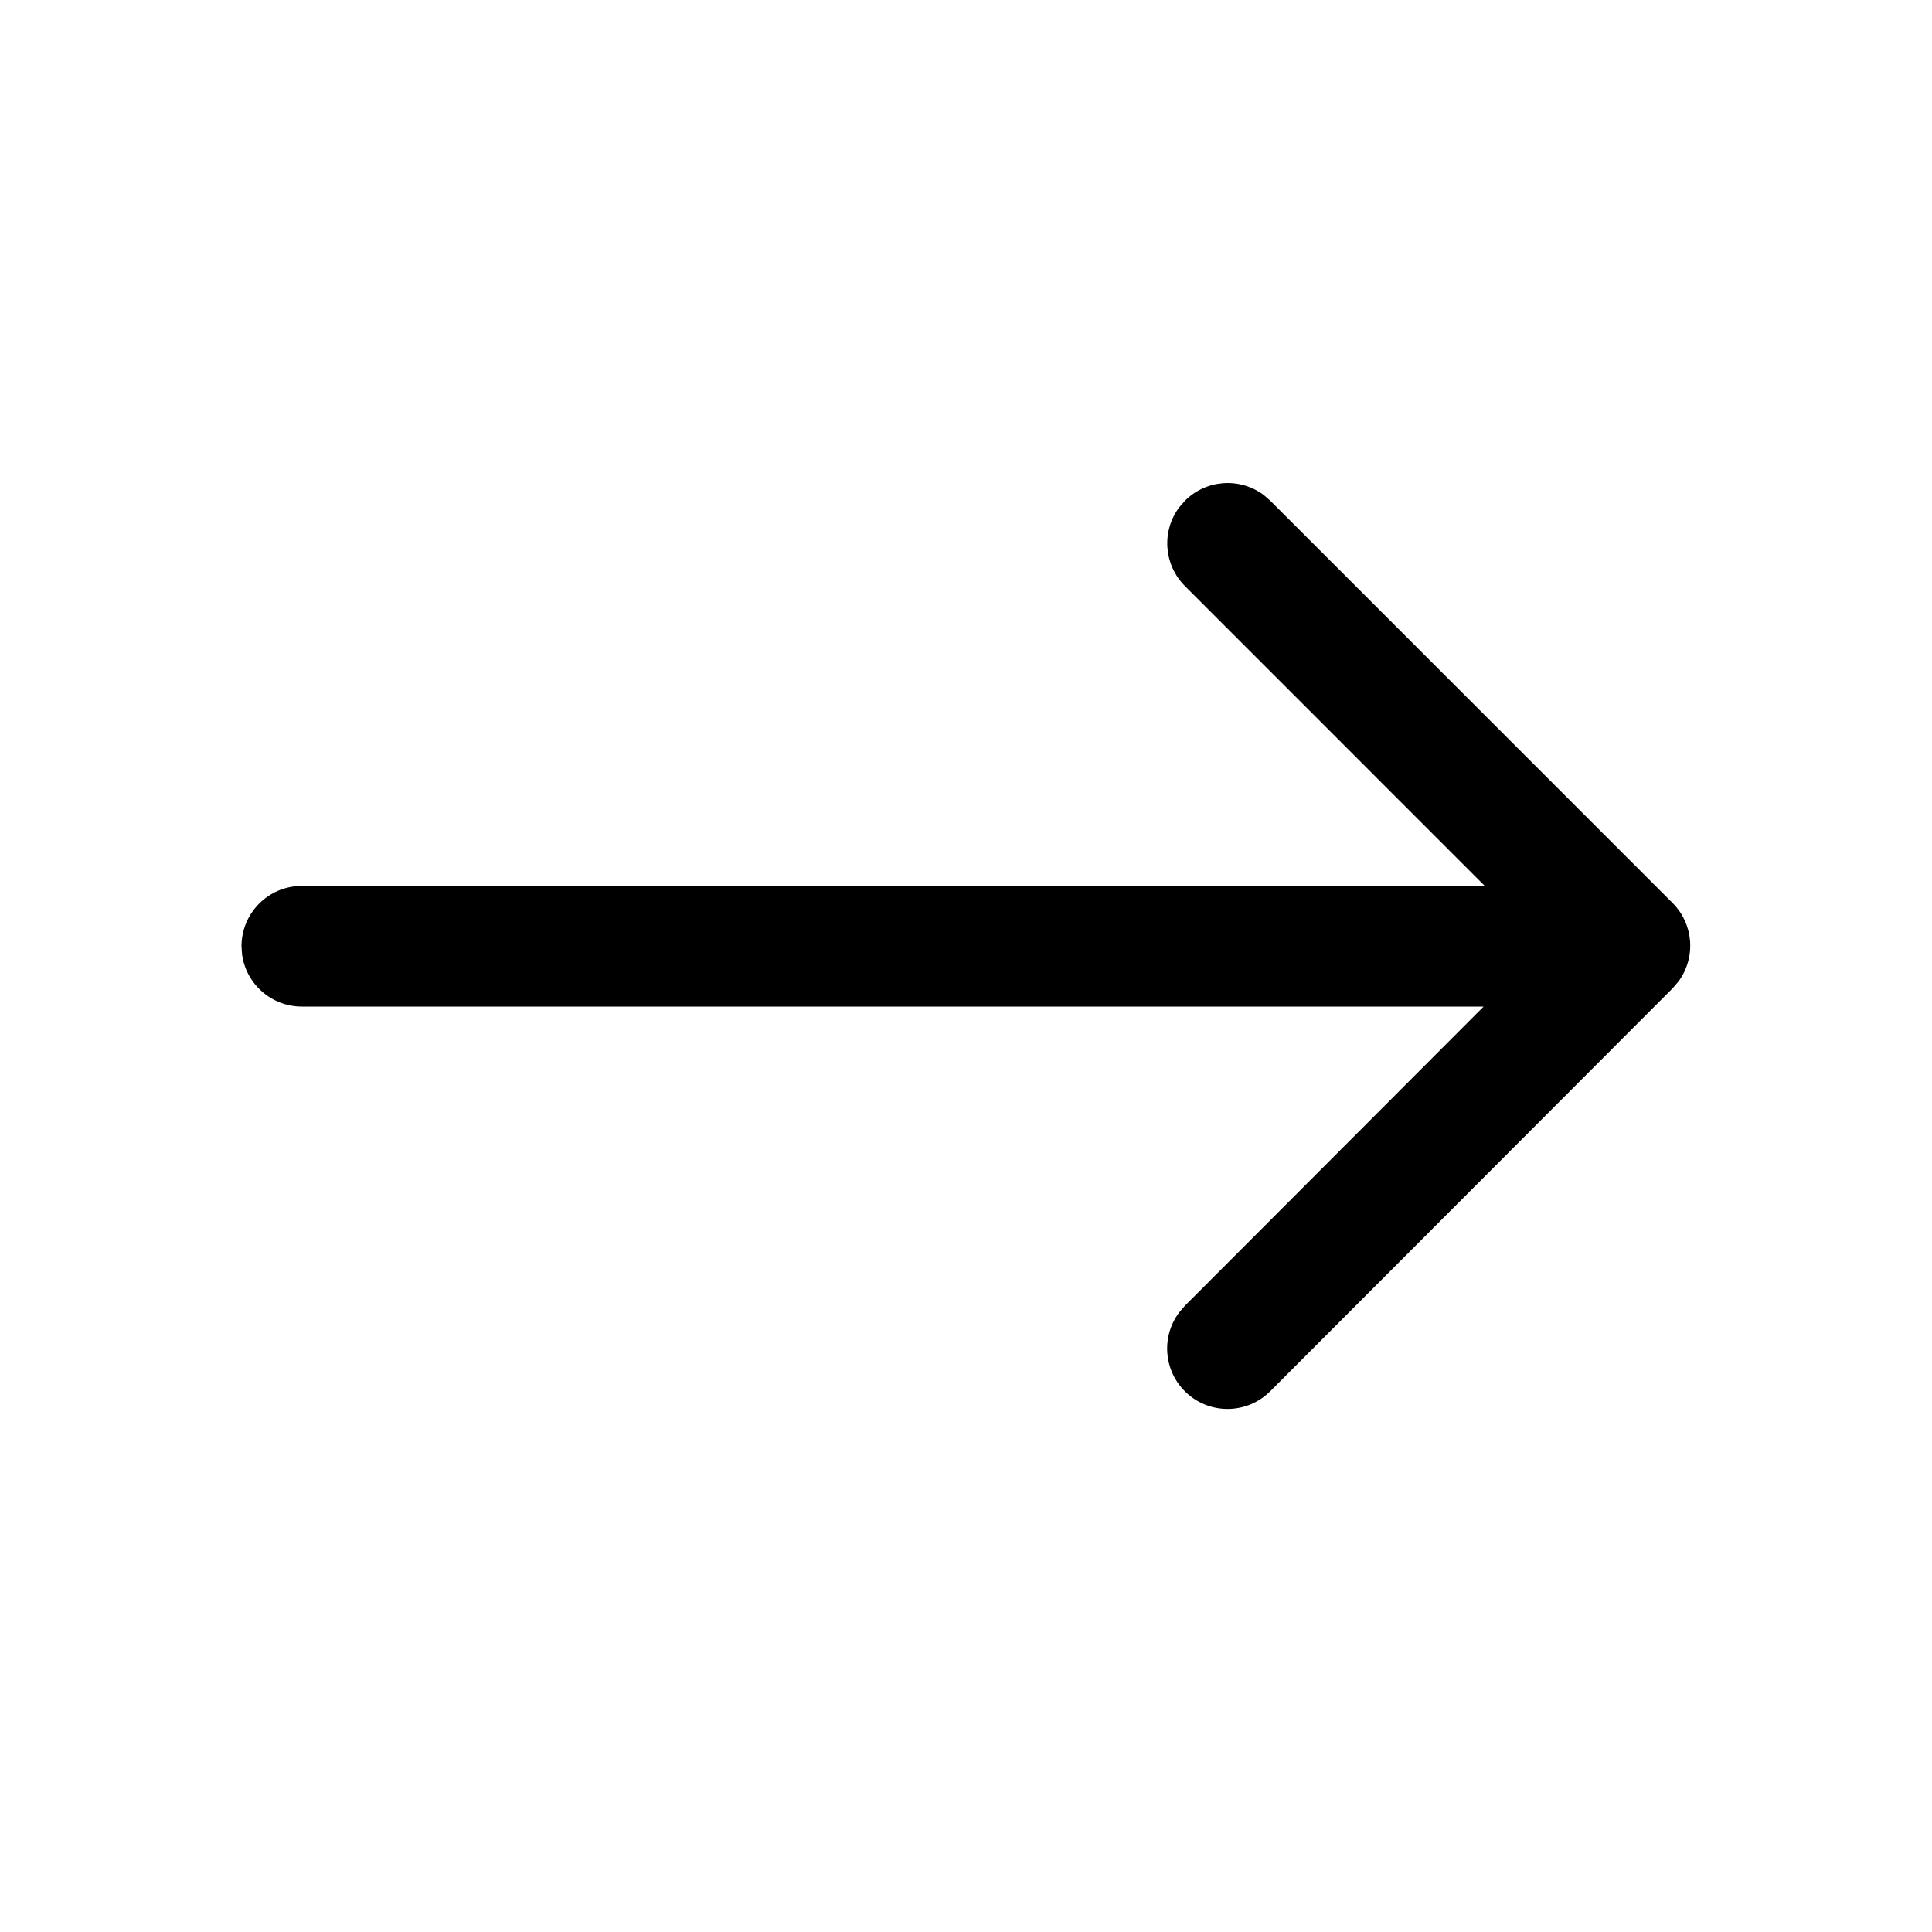
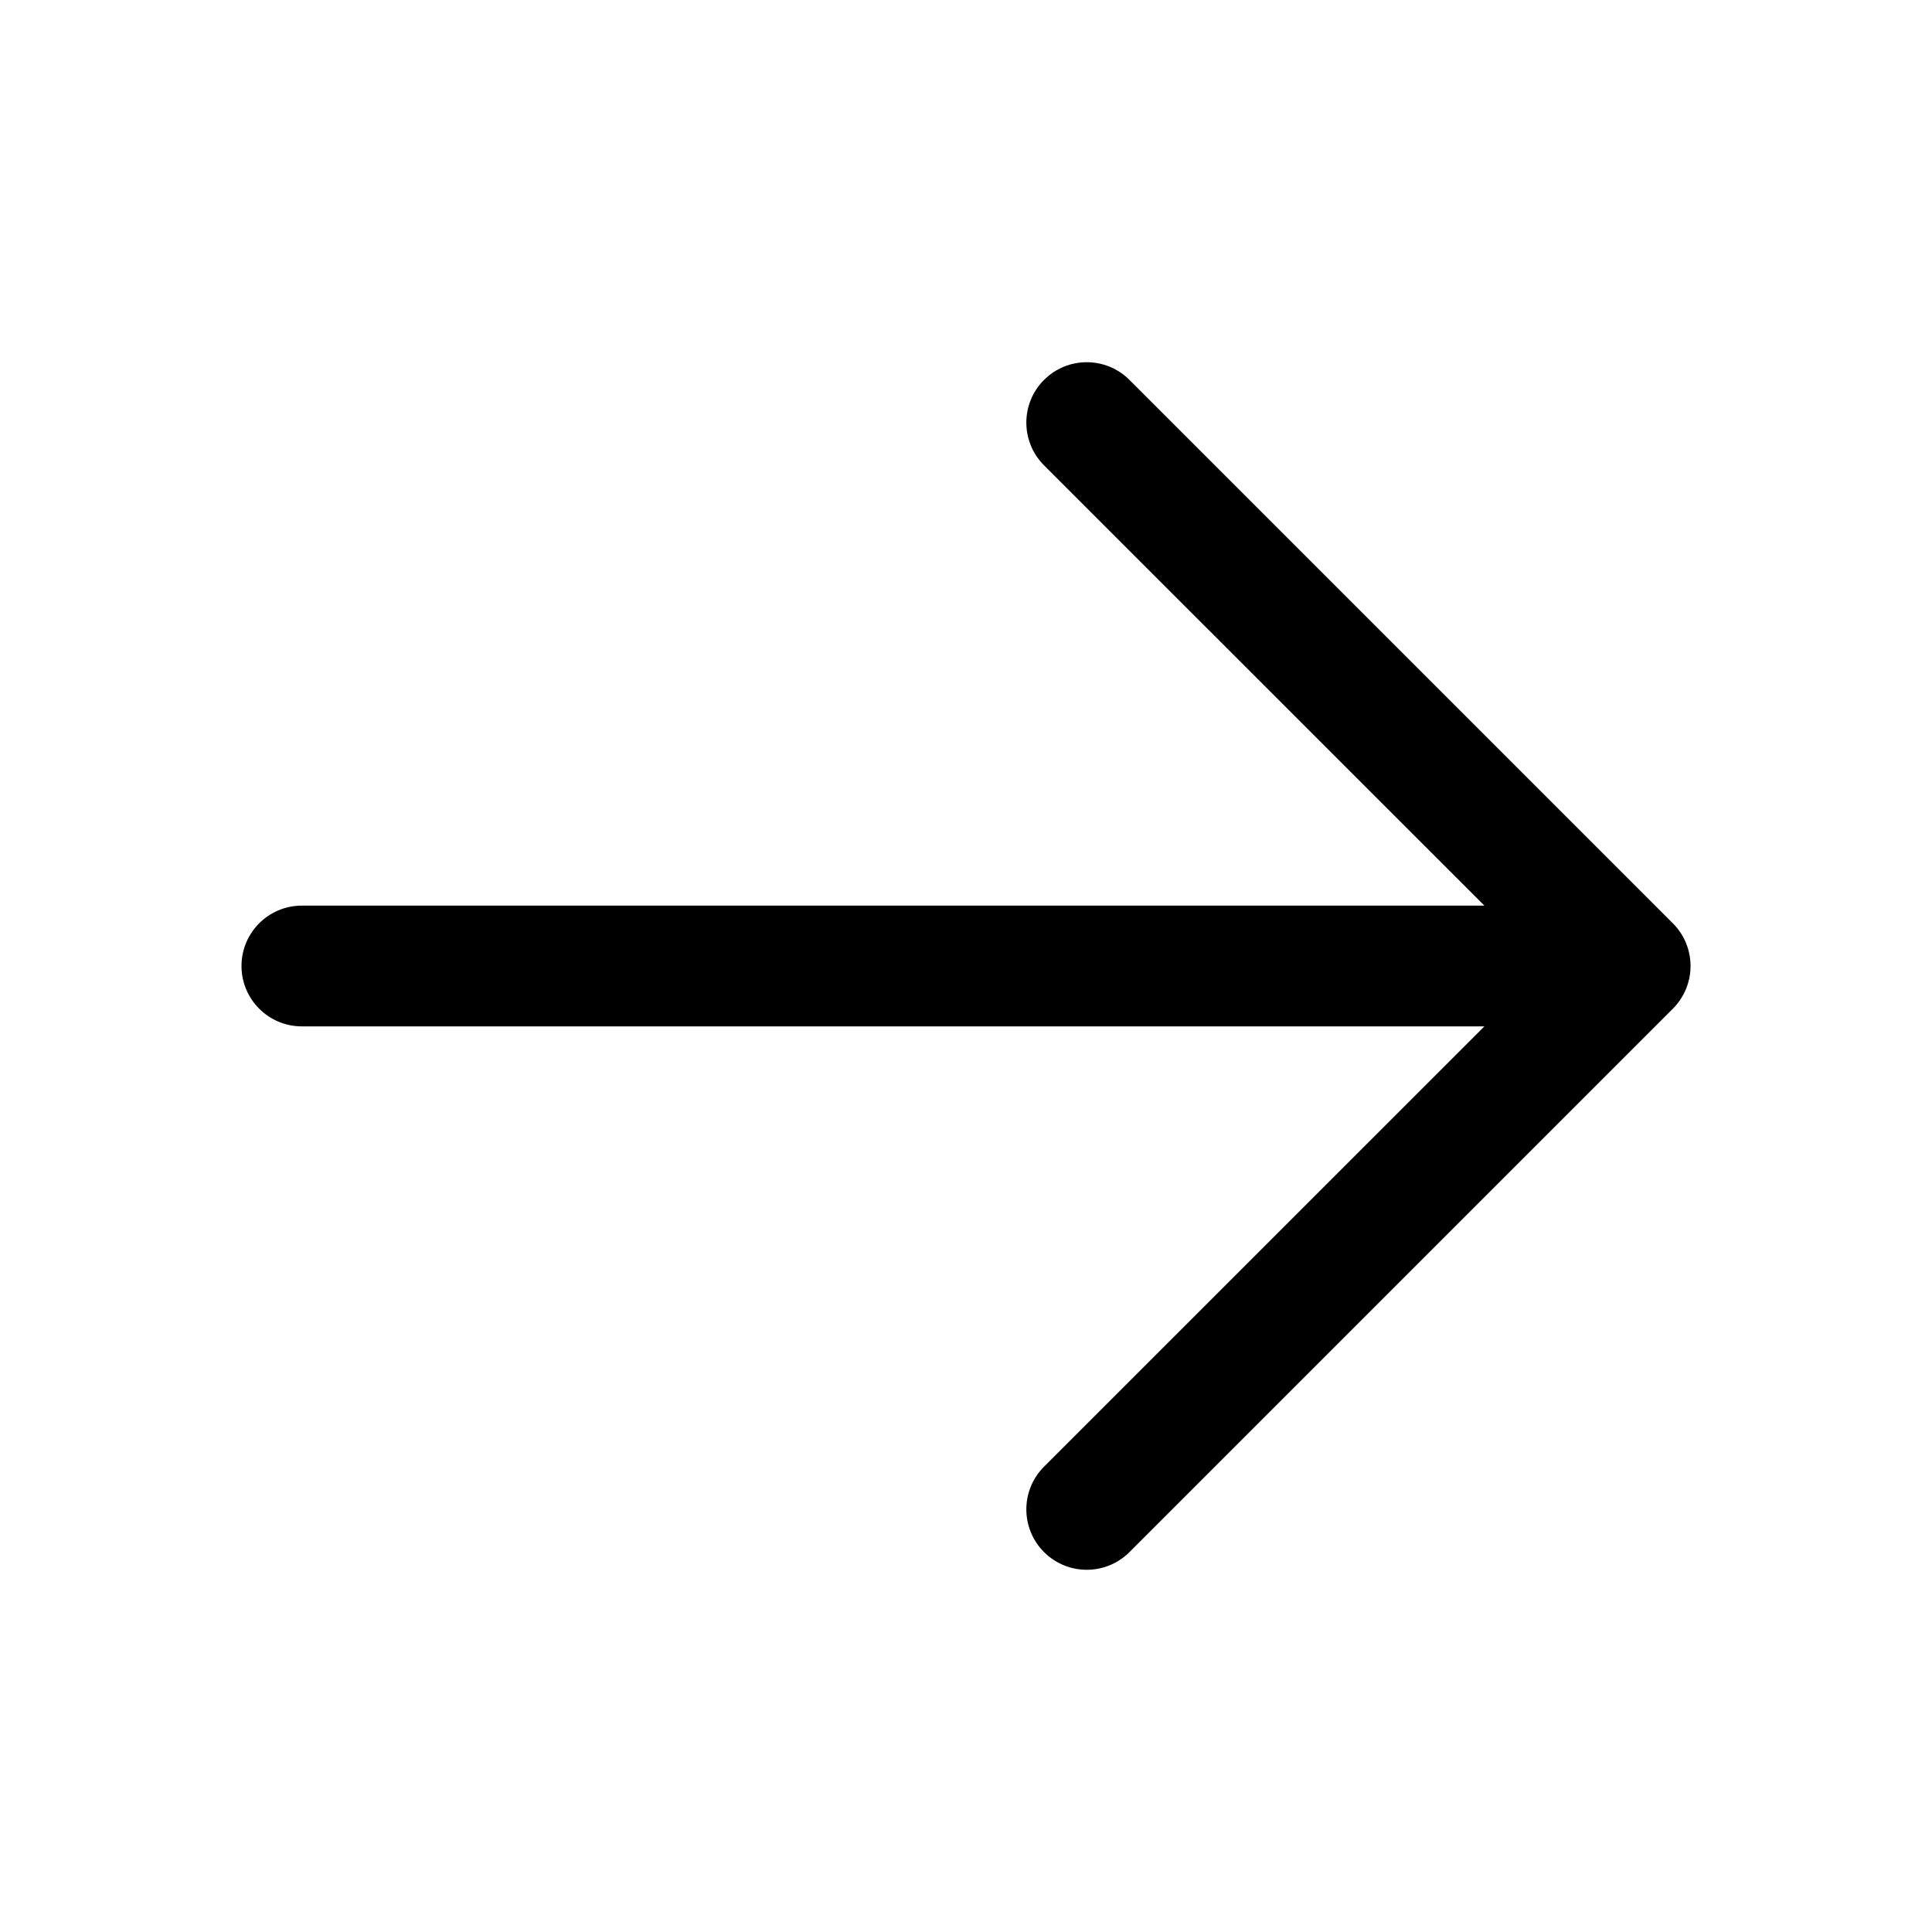
- <svg xmlns="http://www.w3.org/2000/svg" t="1768549977294" viewBox="0 0 1024 1024" version="1.1" p-id="12301" id="mx_n_1768549977294" aria-hidden="true" focusable="false" fill="currentColor">
-   <path d="m624.939 268.97 3.114-3.583a32 32 0 0 1 41.643-3.115l3.584 3.115 213.205 213.205a32 32 0 0 1 3.115 41.643l-3.115 3.626-213.162 213.462a32 32 0 0 1-48.384-41.643l3.072-3.584 158.336-158.592H160a32 32 0 0 1-31.701-27.605l-.299-4.352a32 32 0 0 1 27.648-31.702l4.352-.298 626.901-.043-158.848-158.89a32 32 0 0 1-3.114-41.643l3.114-3.584z" p-id="12302" />
+ <svg xmlns="http://www.w3.org/2000/svg" viewBox="0 0 256 256" aria-hidden="true" focusable="false" fill="currentColor">
+   <path d="m221.66 133.66-72 72a8 8 0 0 1-11.32-11.32L196.69 136H40a8 8 0 0 1 0-16h156.69l-58.35-58.34a8 8 0 0 1 11.32-11.32l72 72a8 8 0 0 1 0 11.32" />
</svg>
